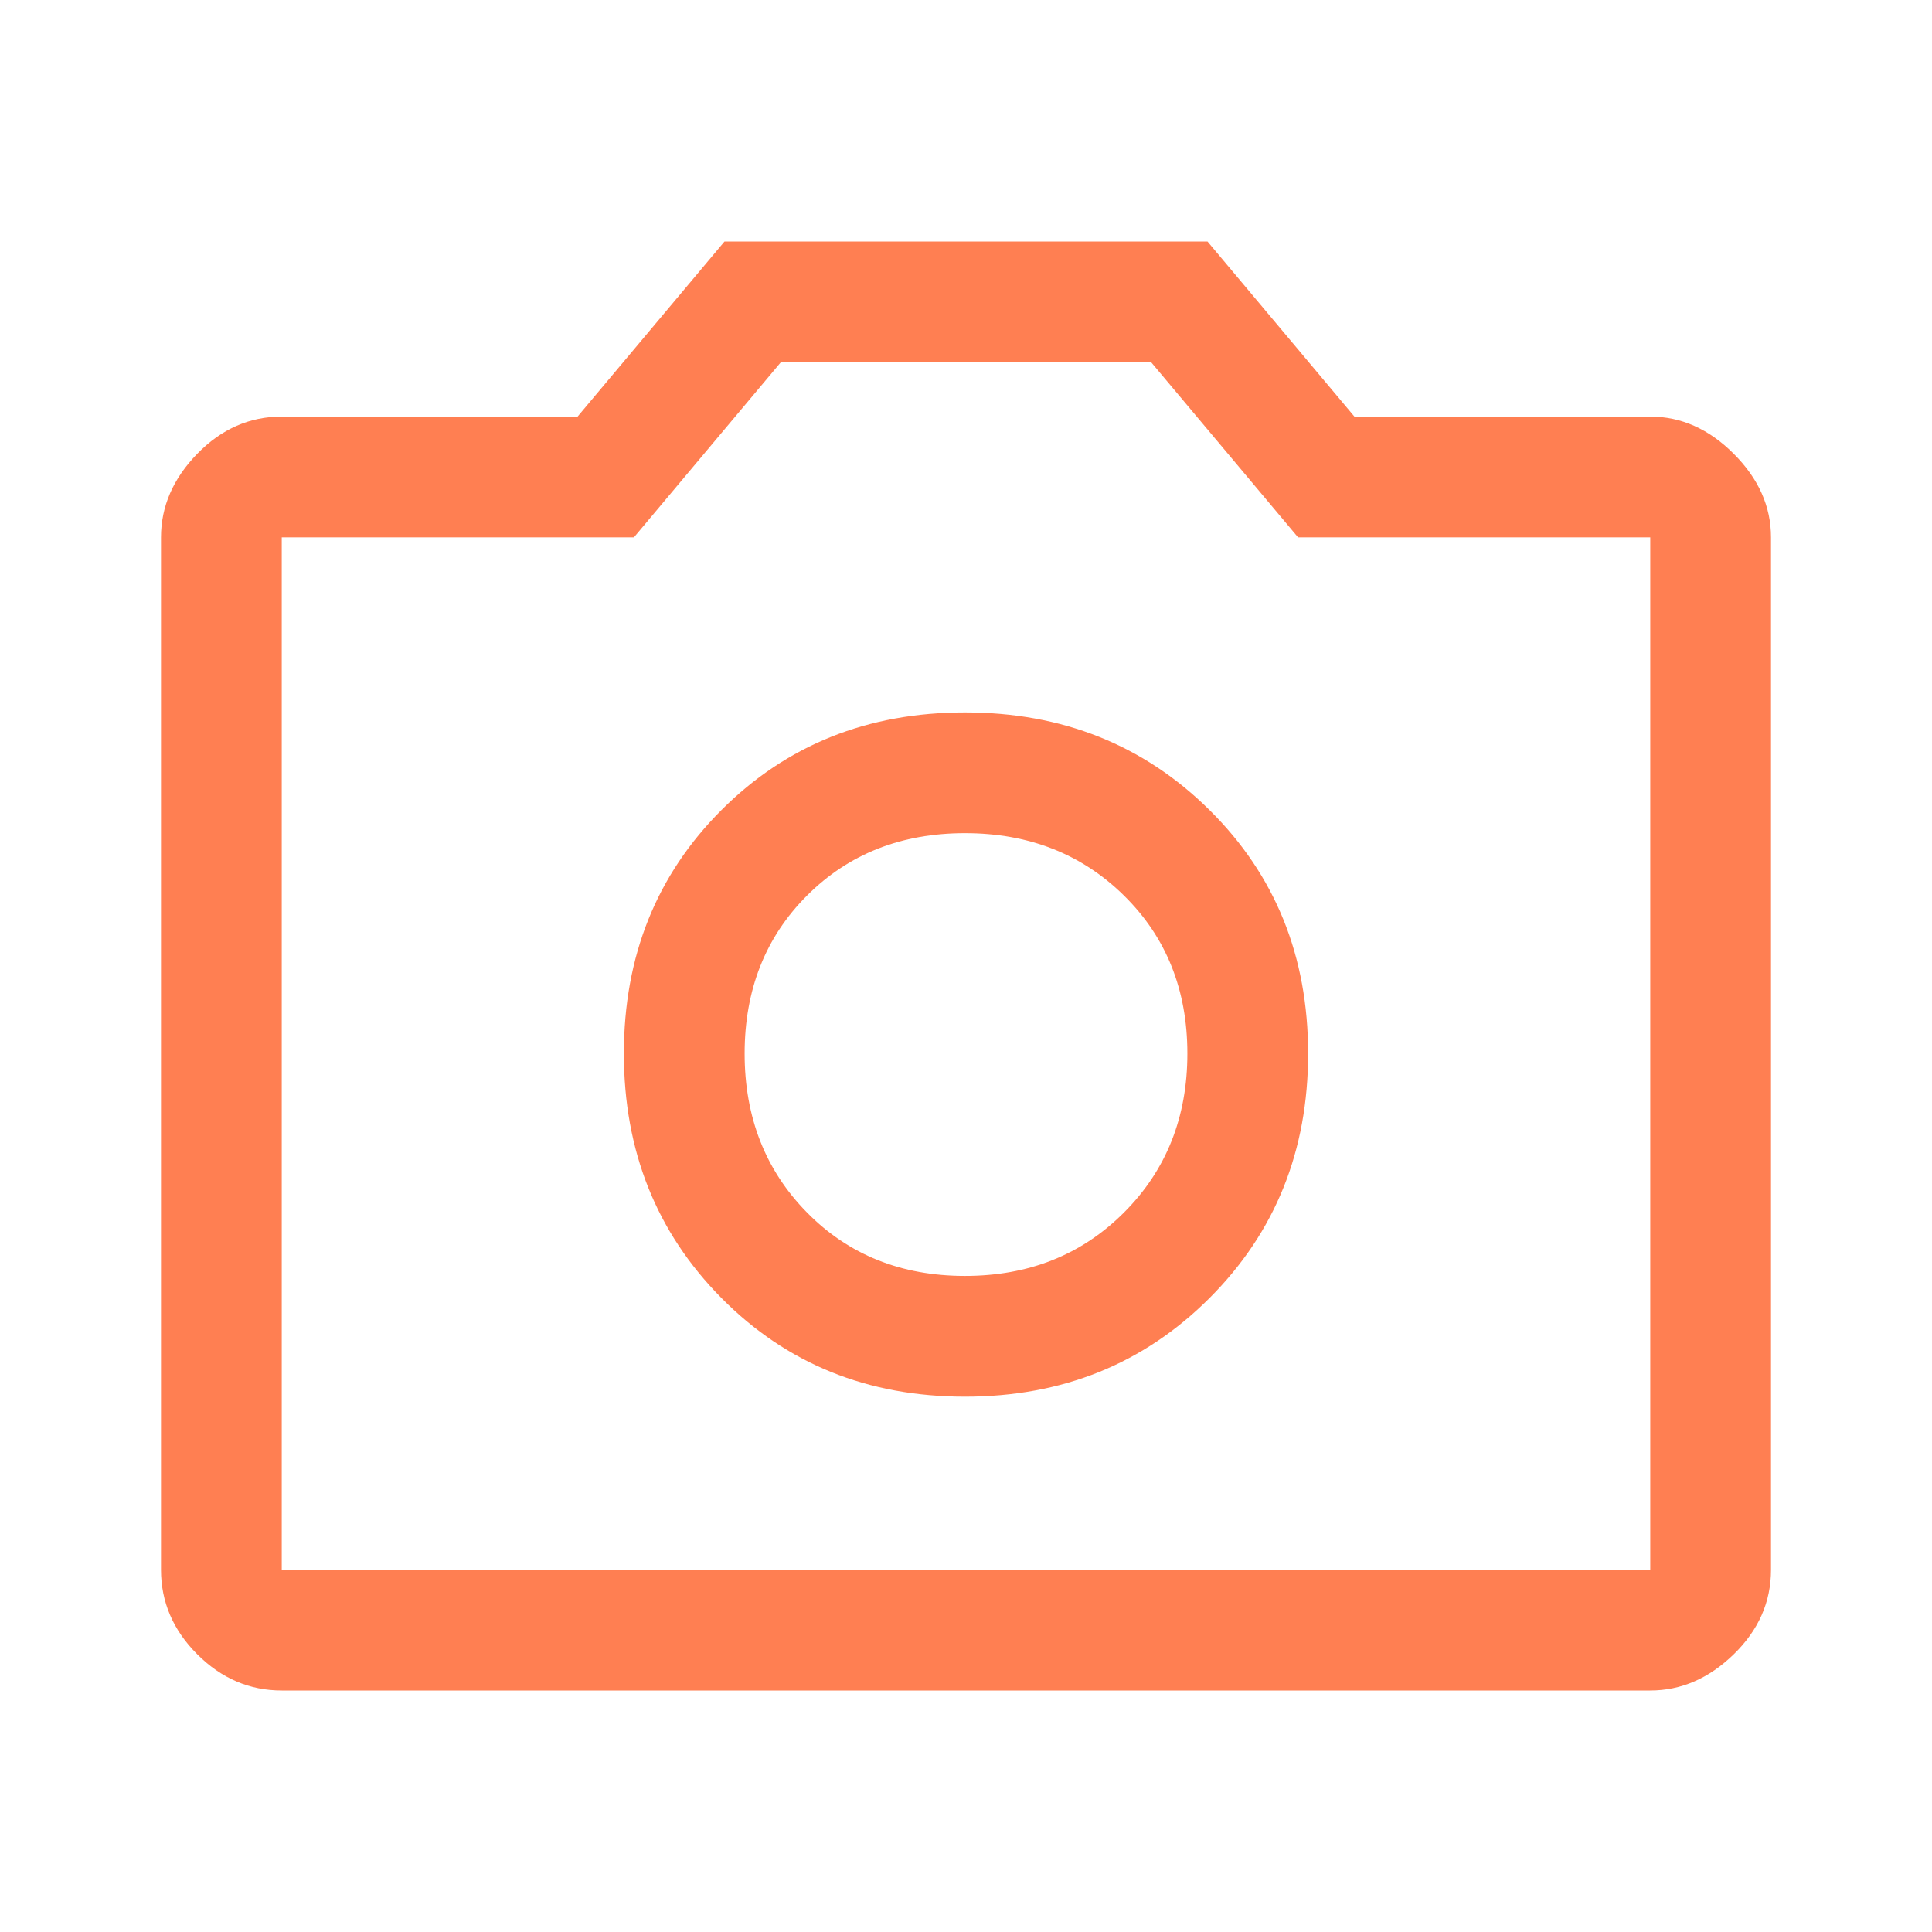
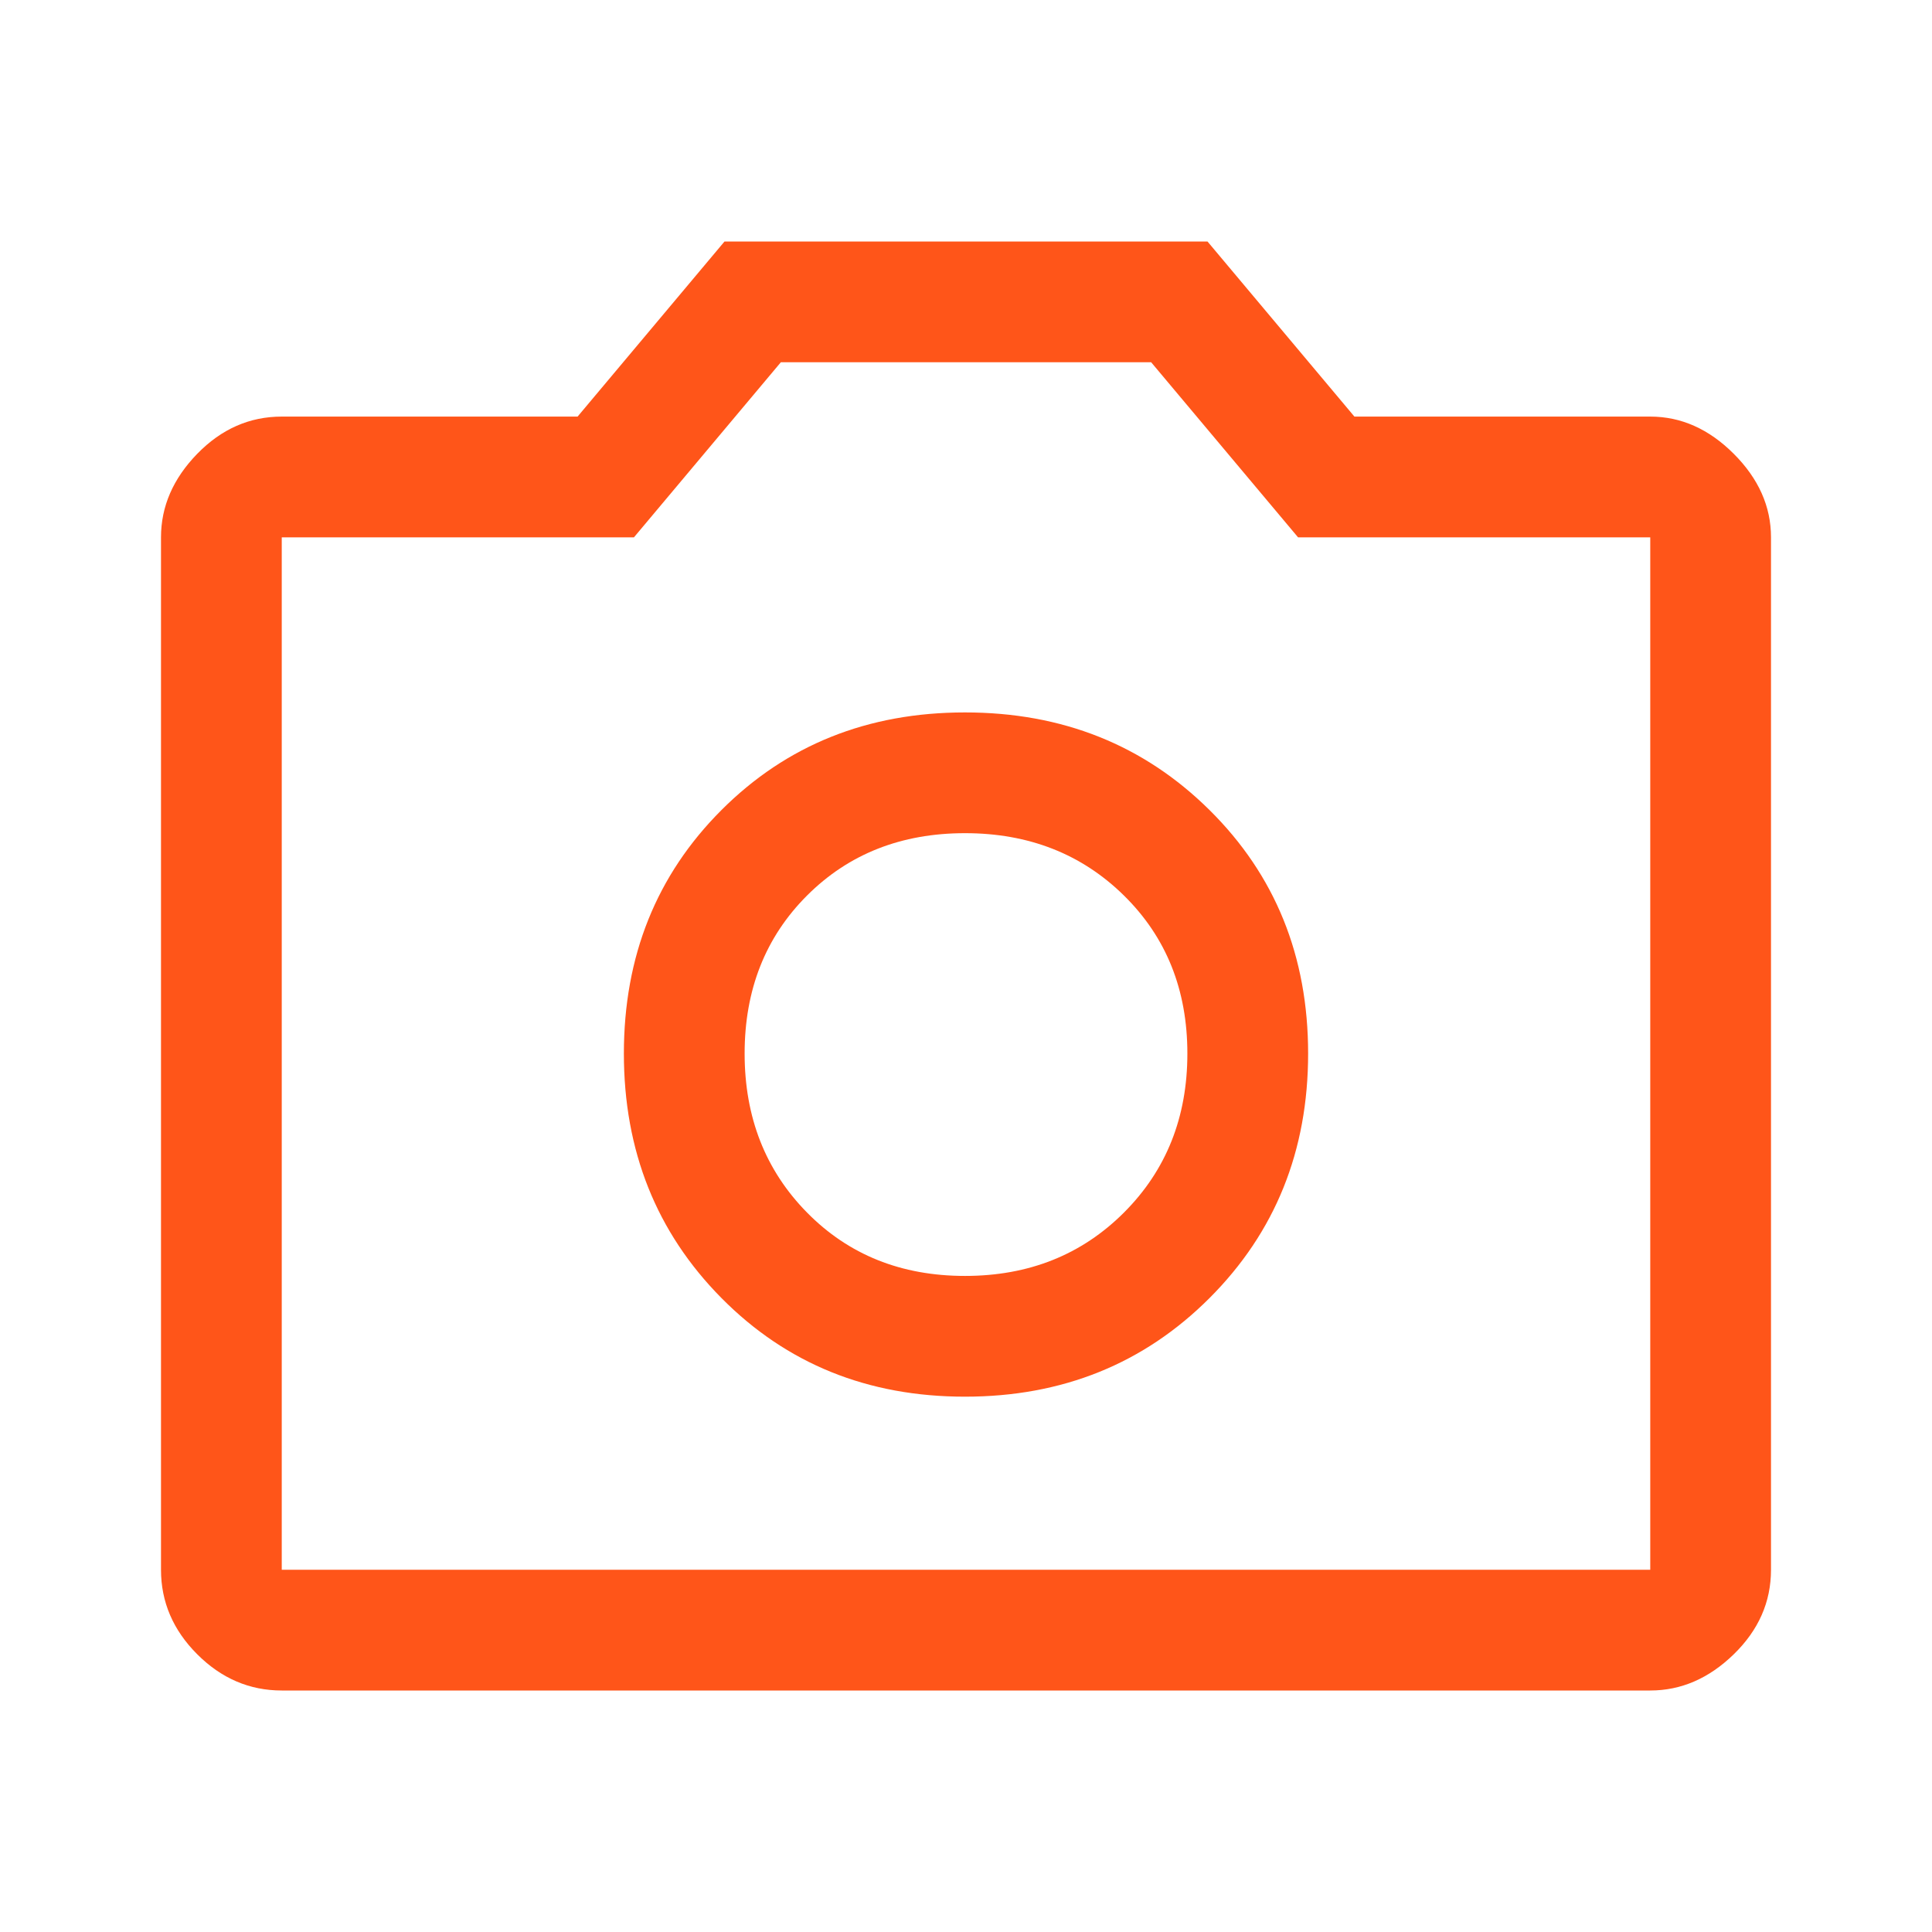
<svg xmlns="http://www.w3.org/2000/svg" height="48" viewBox="0 96 960 960" width="48">
-   <path fill="#FF7F52" d="M479.5 790q72.5 0 121.5-49t49-121.5q0-72.5-49-121T479.5 450q-72.5 0-121 48.5t-48.5 121q0 72.5 48.5 121.5t121 49Zm0-60q-47.5 0-78.5-31.5t-31-79q0-47.5 31-78.5t78.5-31q47.5 0 79 31t31.5 78.5q0 47.5-31.5 79t-79 31.5ZM140 936q-24 0-42-18t-18-42V363q0-23 18-41.5t42-18.5h147l73-87h240l73 87h147q23 0 41.5 18.5T880 363v513q0 24-18.5 42T820 936H140Zm680-60V363H645l-73-87H388l-73 87H140v513h680ZM480 620Z" />
+   <path fill="#FF5519" d="M479.5 790q72.5 0 121.5-49t49-121.5q0-72.5-49-121T479.5 450q-72.5 0-121 48.5t-48.5 121q0 72.5 48.5 121.5t121 49Zm0-60q-47.5 0-78.5-31.5t-31-79q0-47.5 31-78.5t78.5-31q47.5 0 79 31t31.5 78.5q0 47.5-31.5 79t-79 31.5ZM140 936q-24 0-42-18t-18-42V363q0-23 18-41.5t42-18.5h147l73-87h240l73 87h147q23 0 41.5 18.5T880 363v513q0 24-18.5 42T820 936H140Zm680-60V363H645l-73-87H388l-73 87H140v513h680ZM480 620Z" />
</svg>
